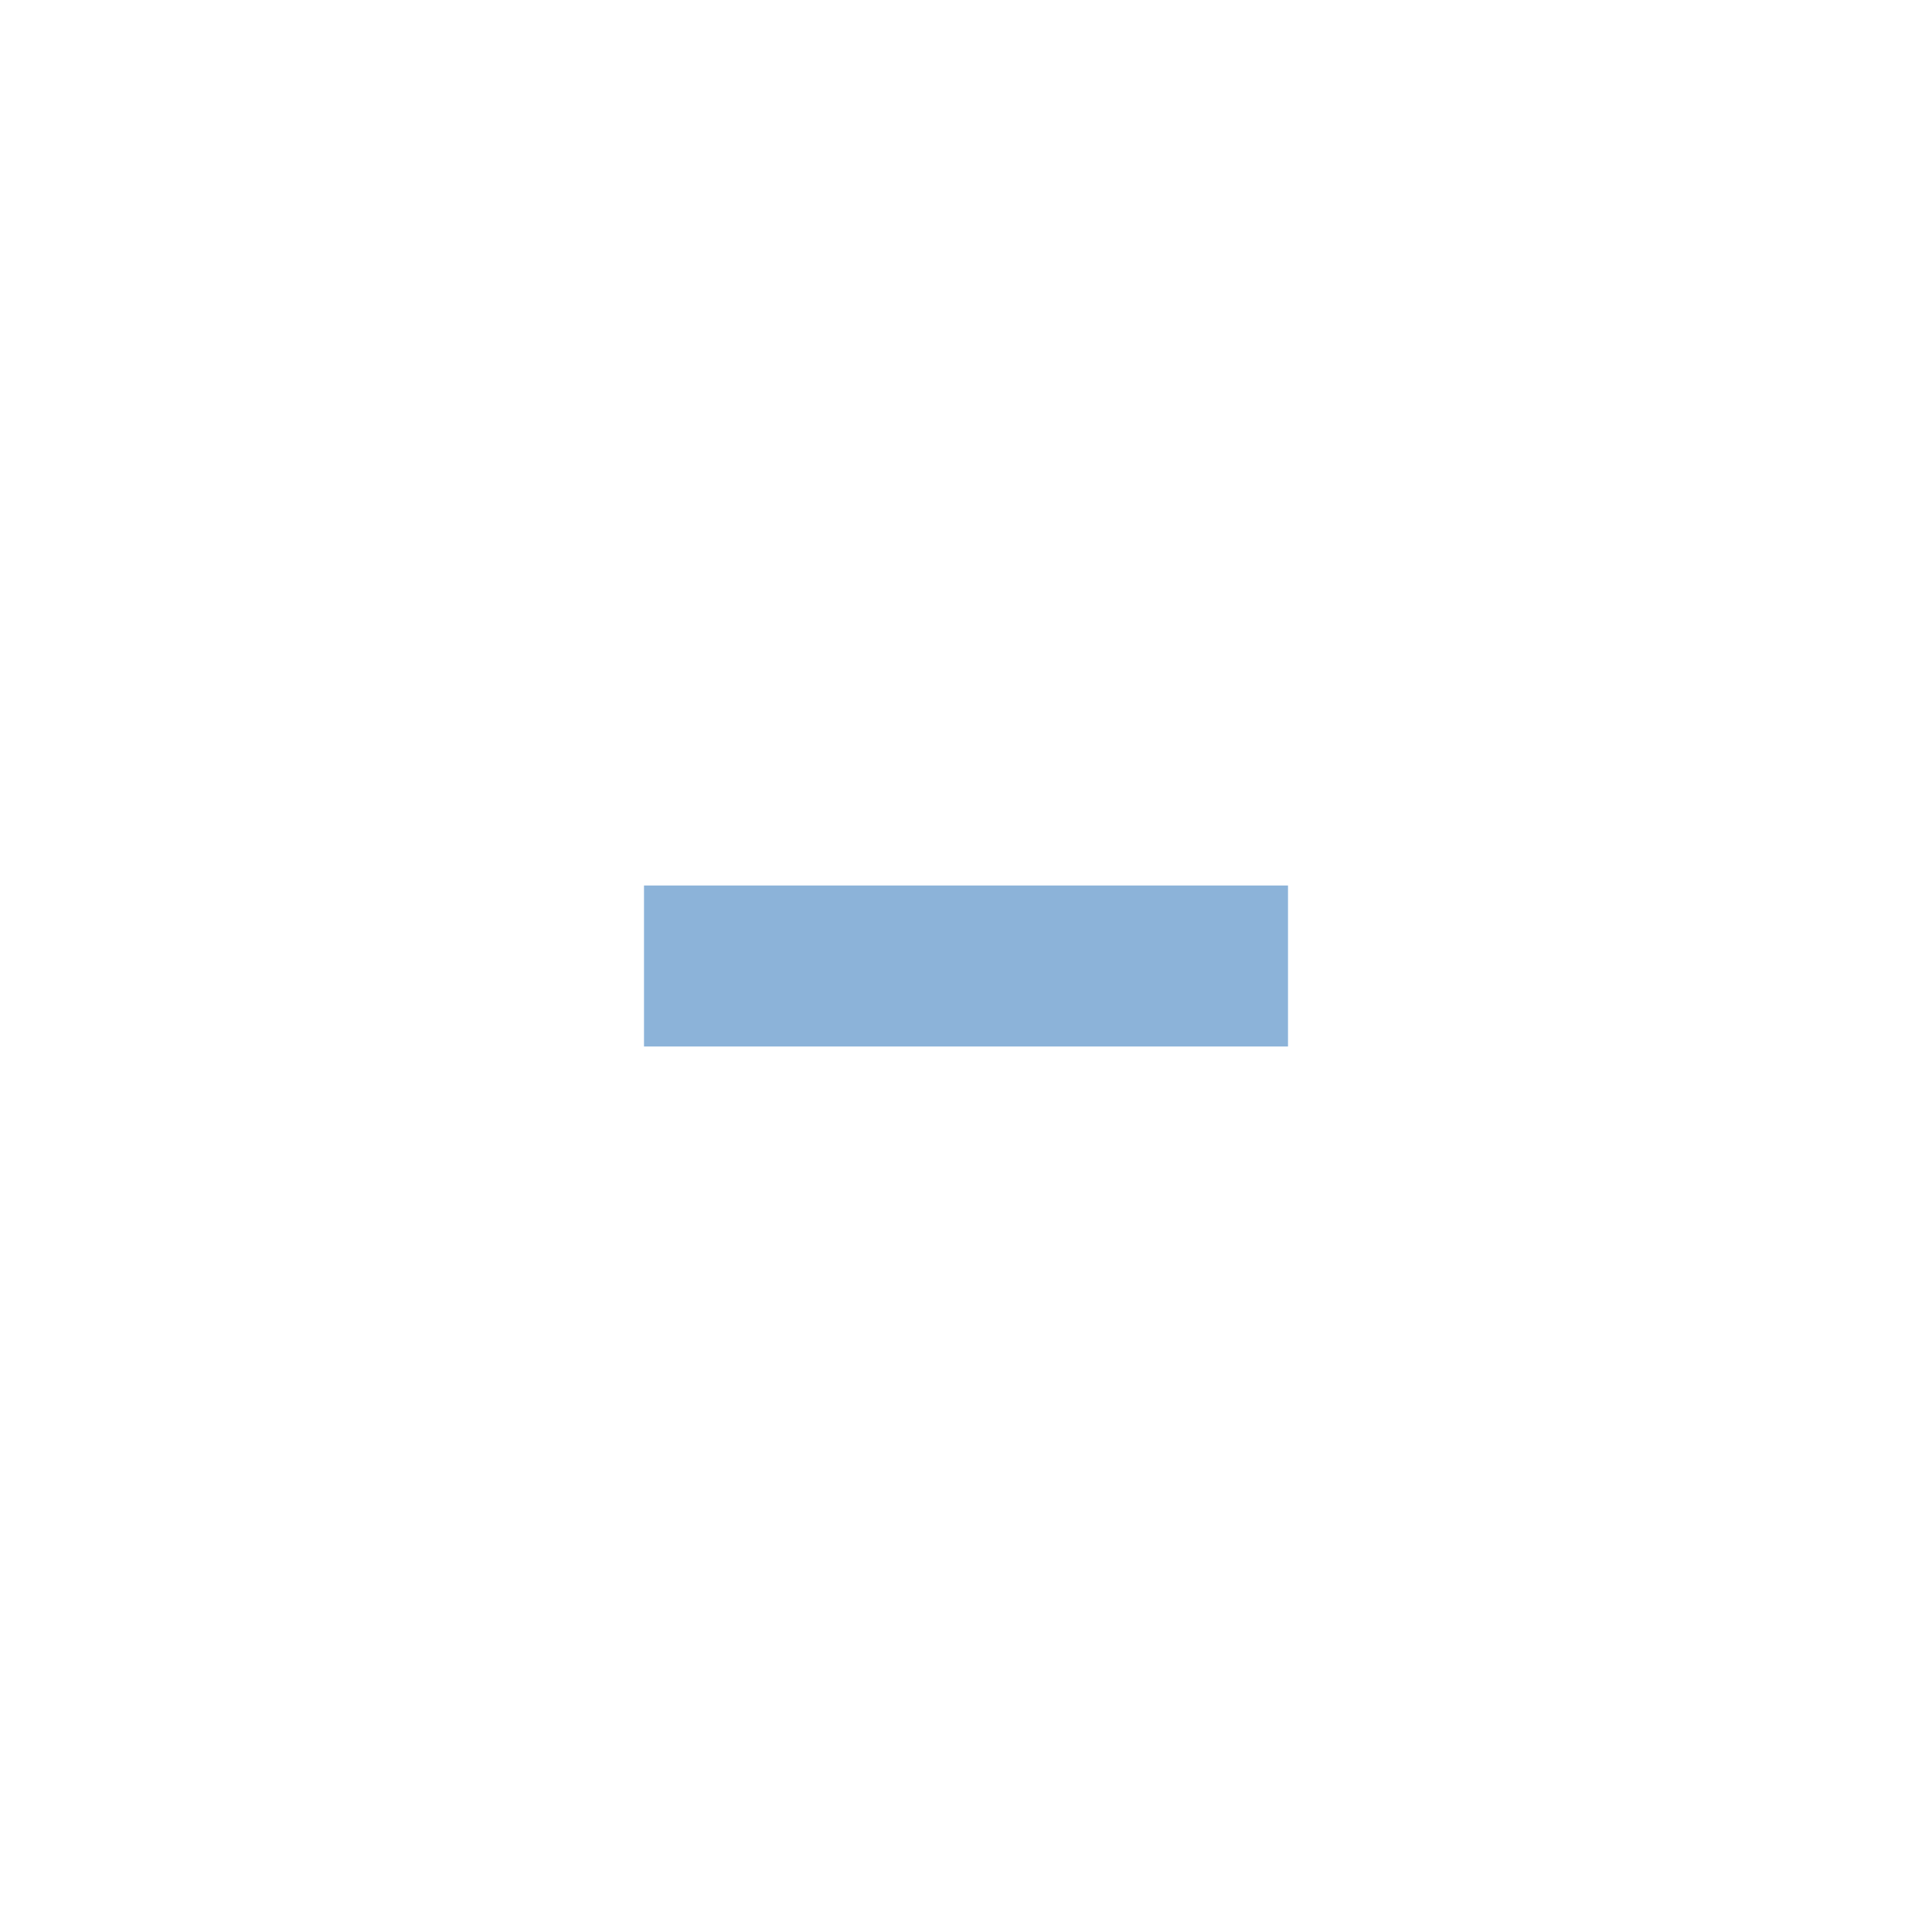
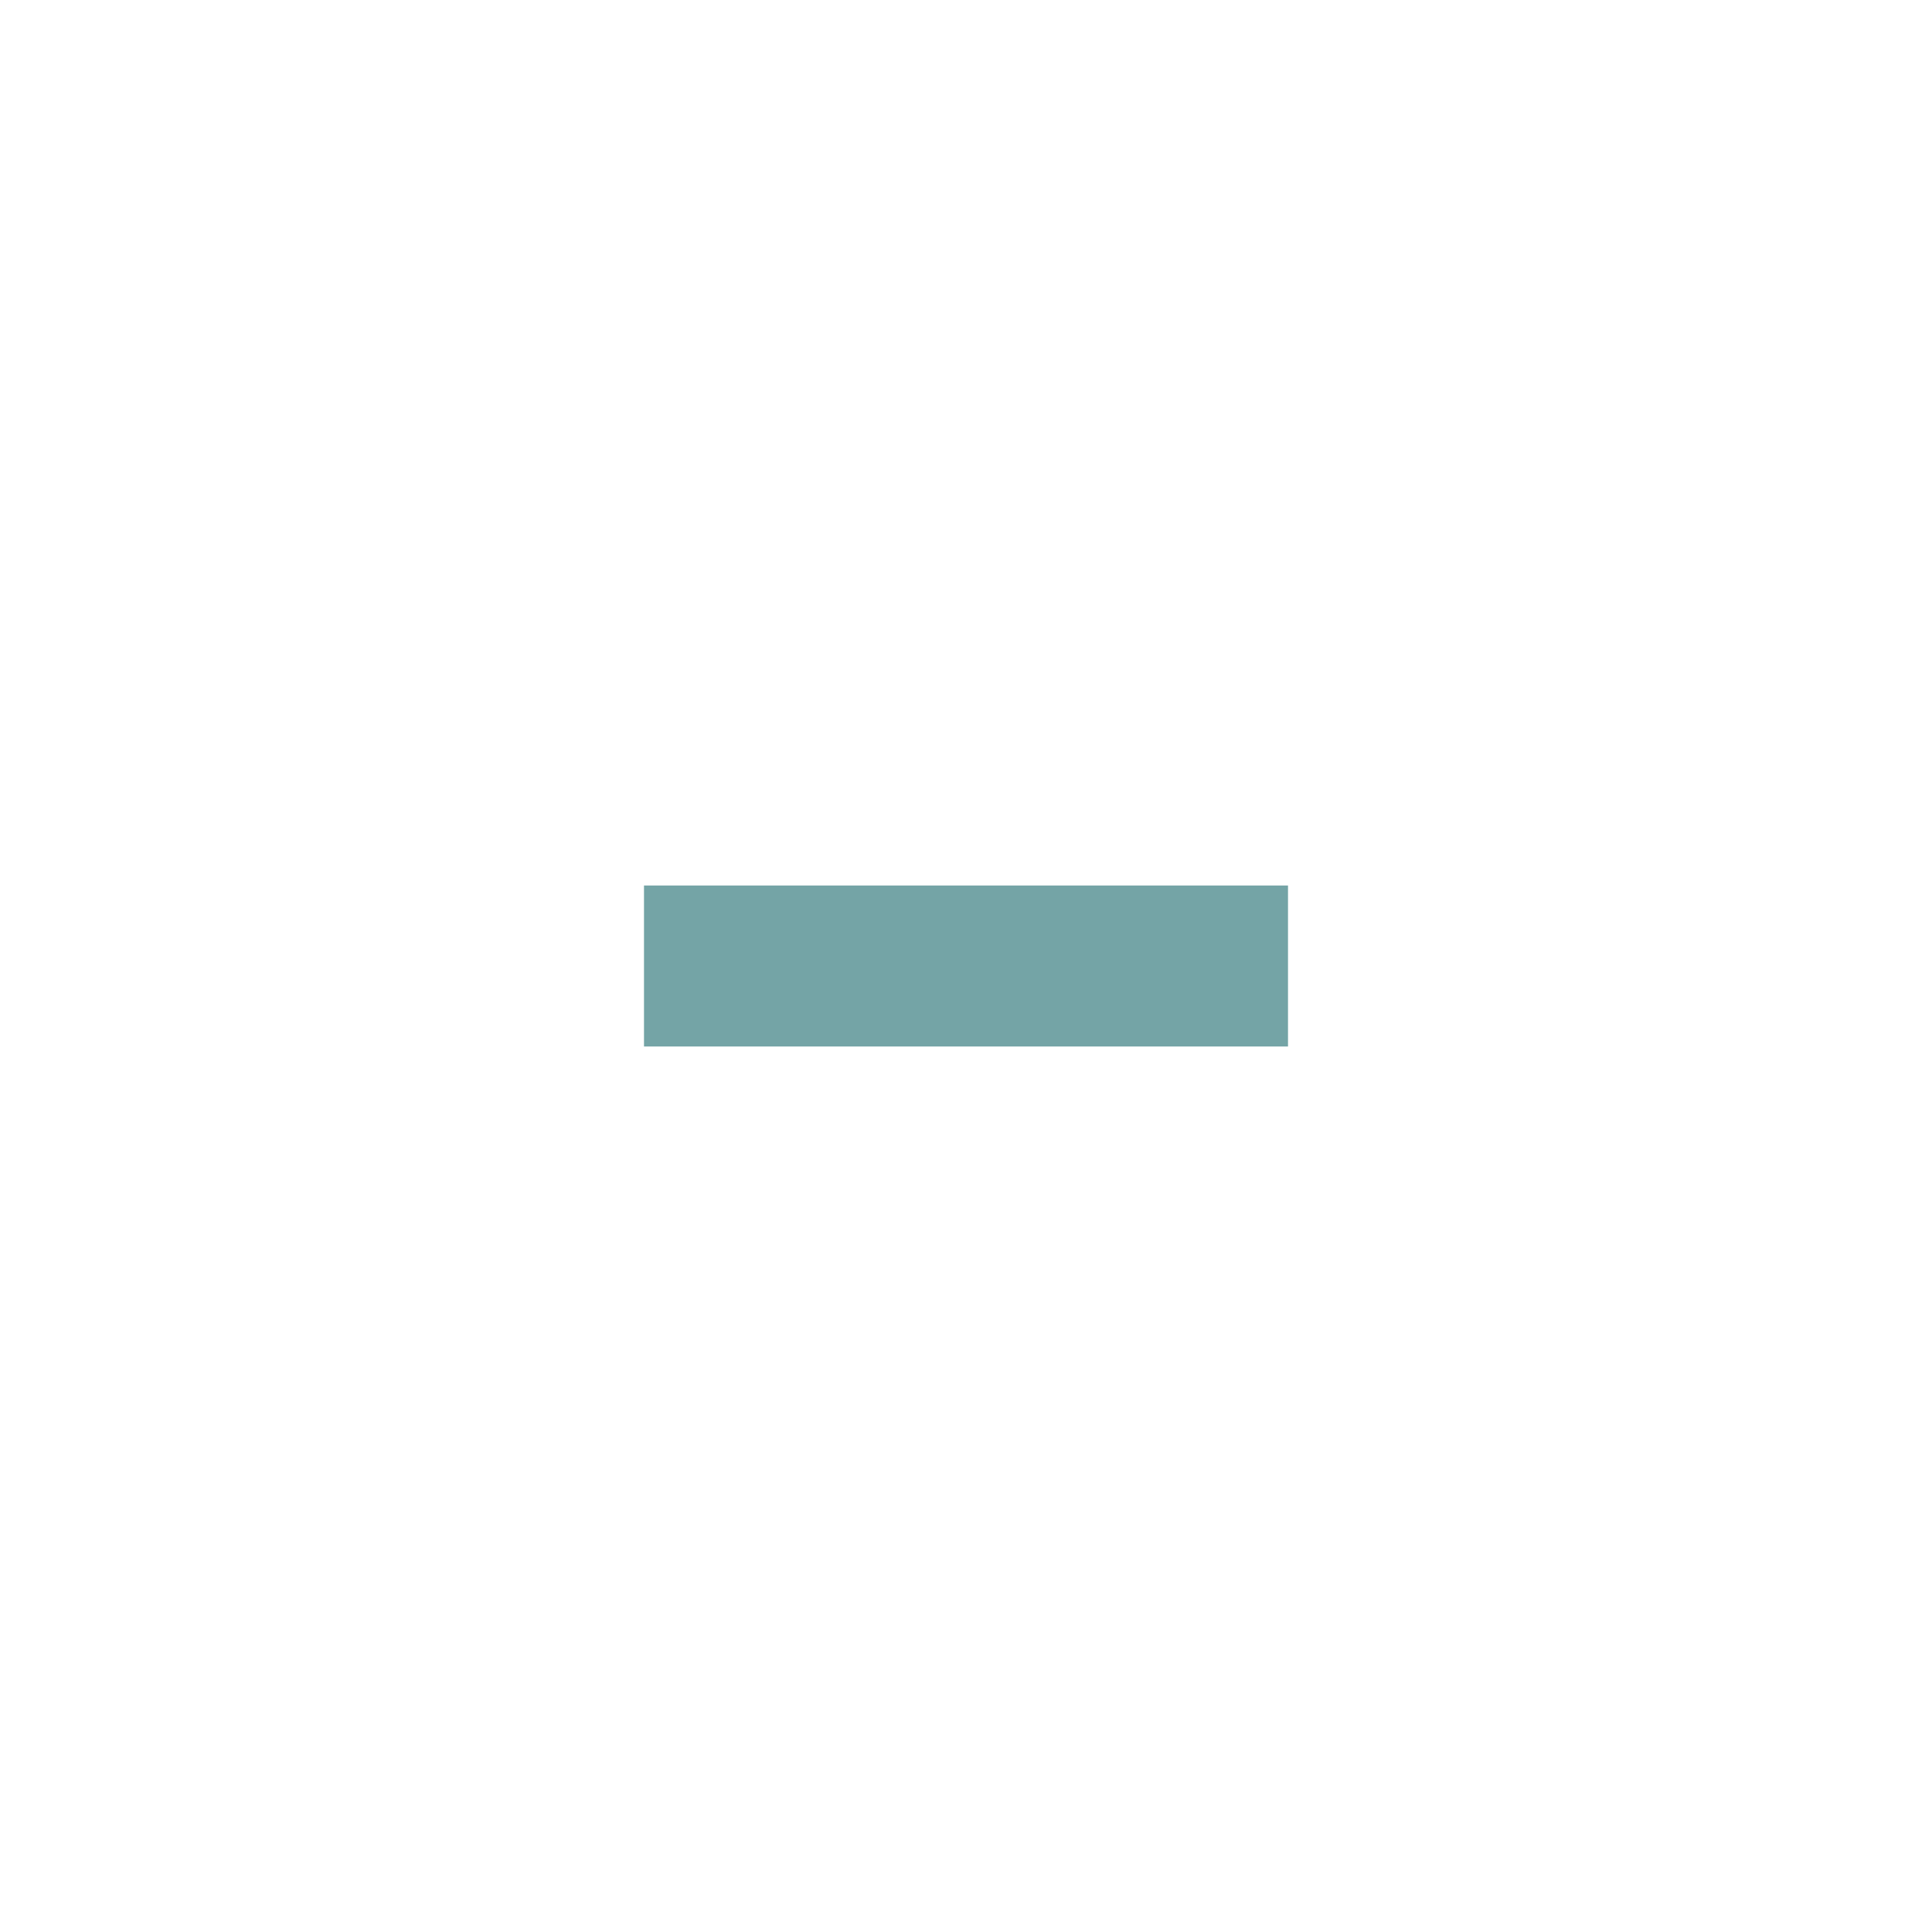
<svg xmlns="http://www.w3.org/2000/svg" version="1.1" x="0px" y="0px" width="24px" height="24px" viewBox="0 0 24 24" xml:space="preserve">
-   <rect x="8" y="11" fill="#6699cc" opacity="0.75" width="8" height="2" />
+   <rect x="8" y="11" fill="#458588" opacity="0.75" width="8" height="2" />
</svg>
